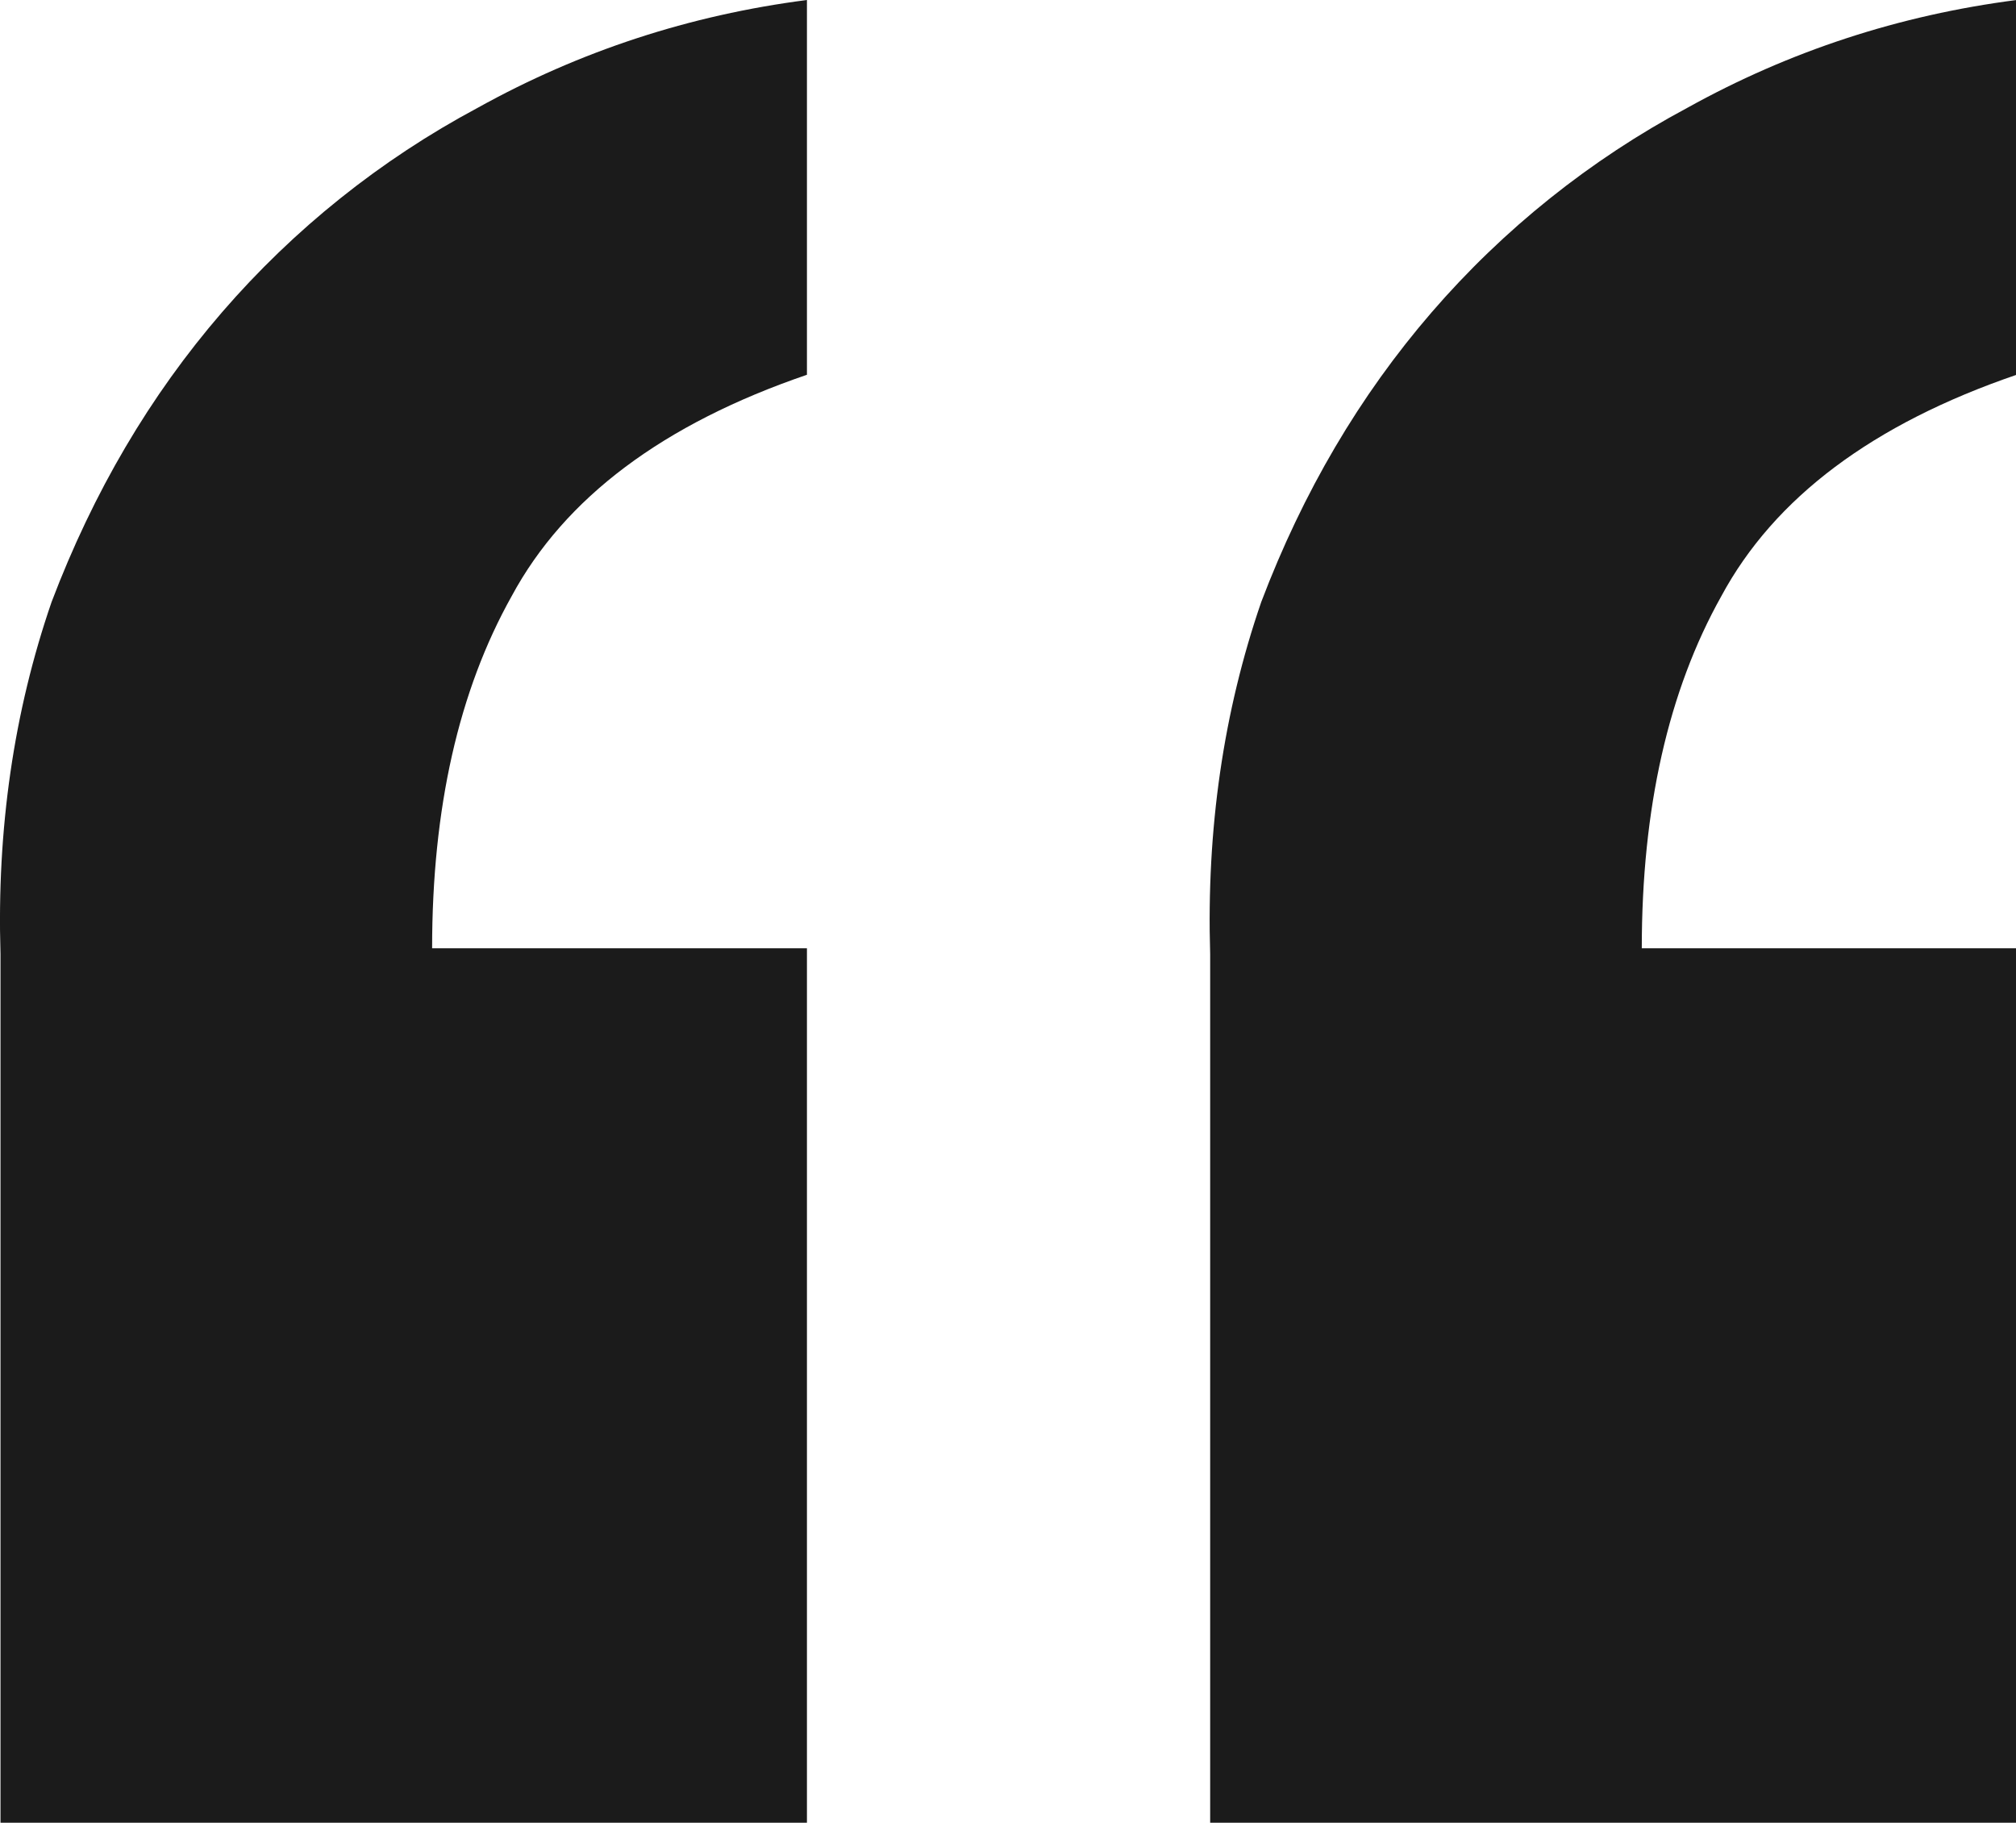
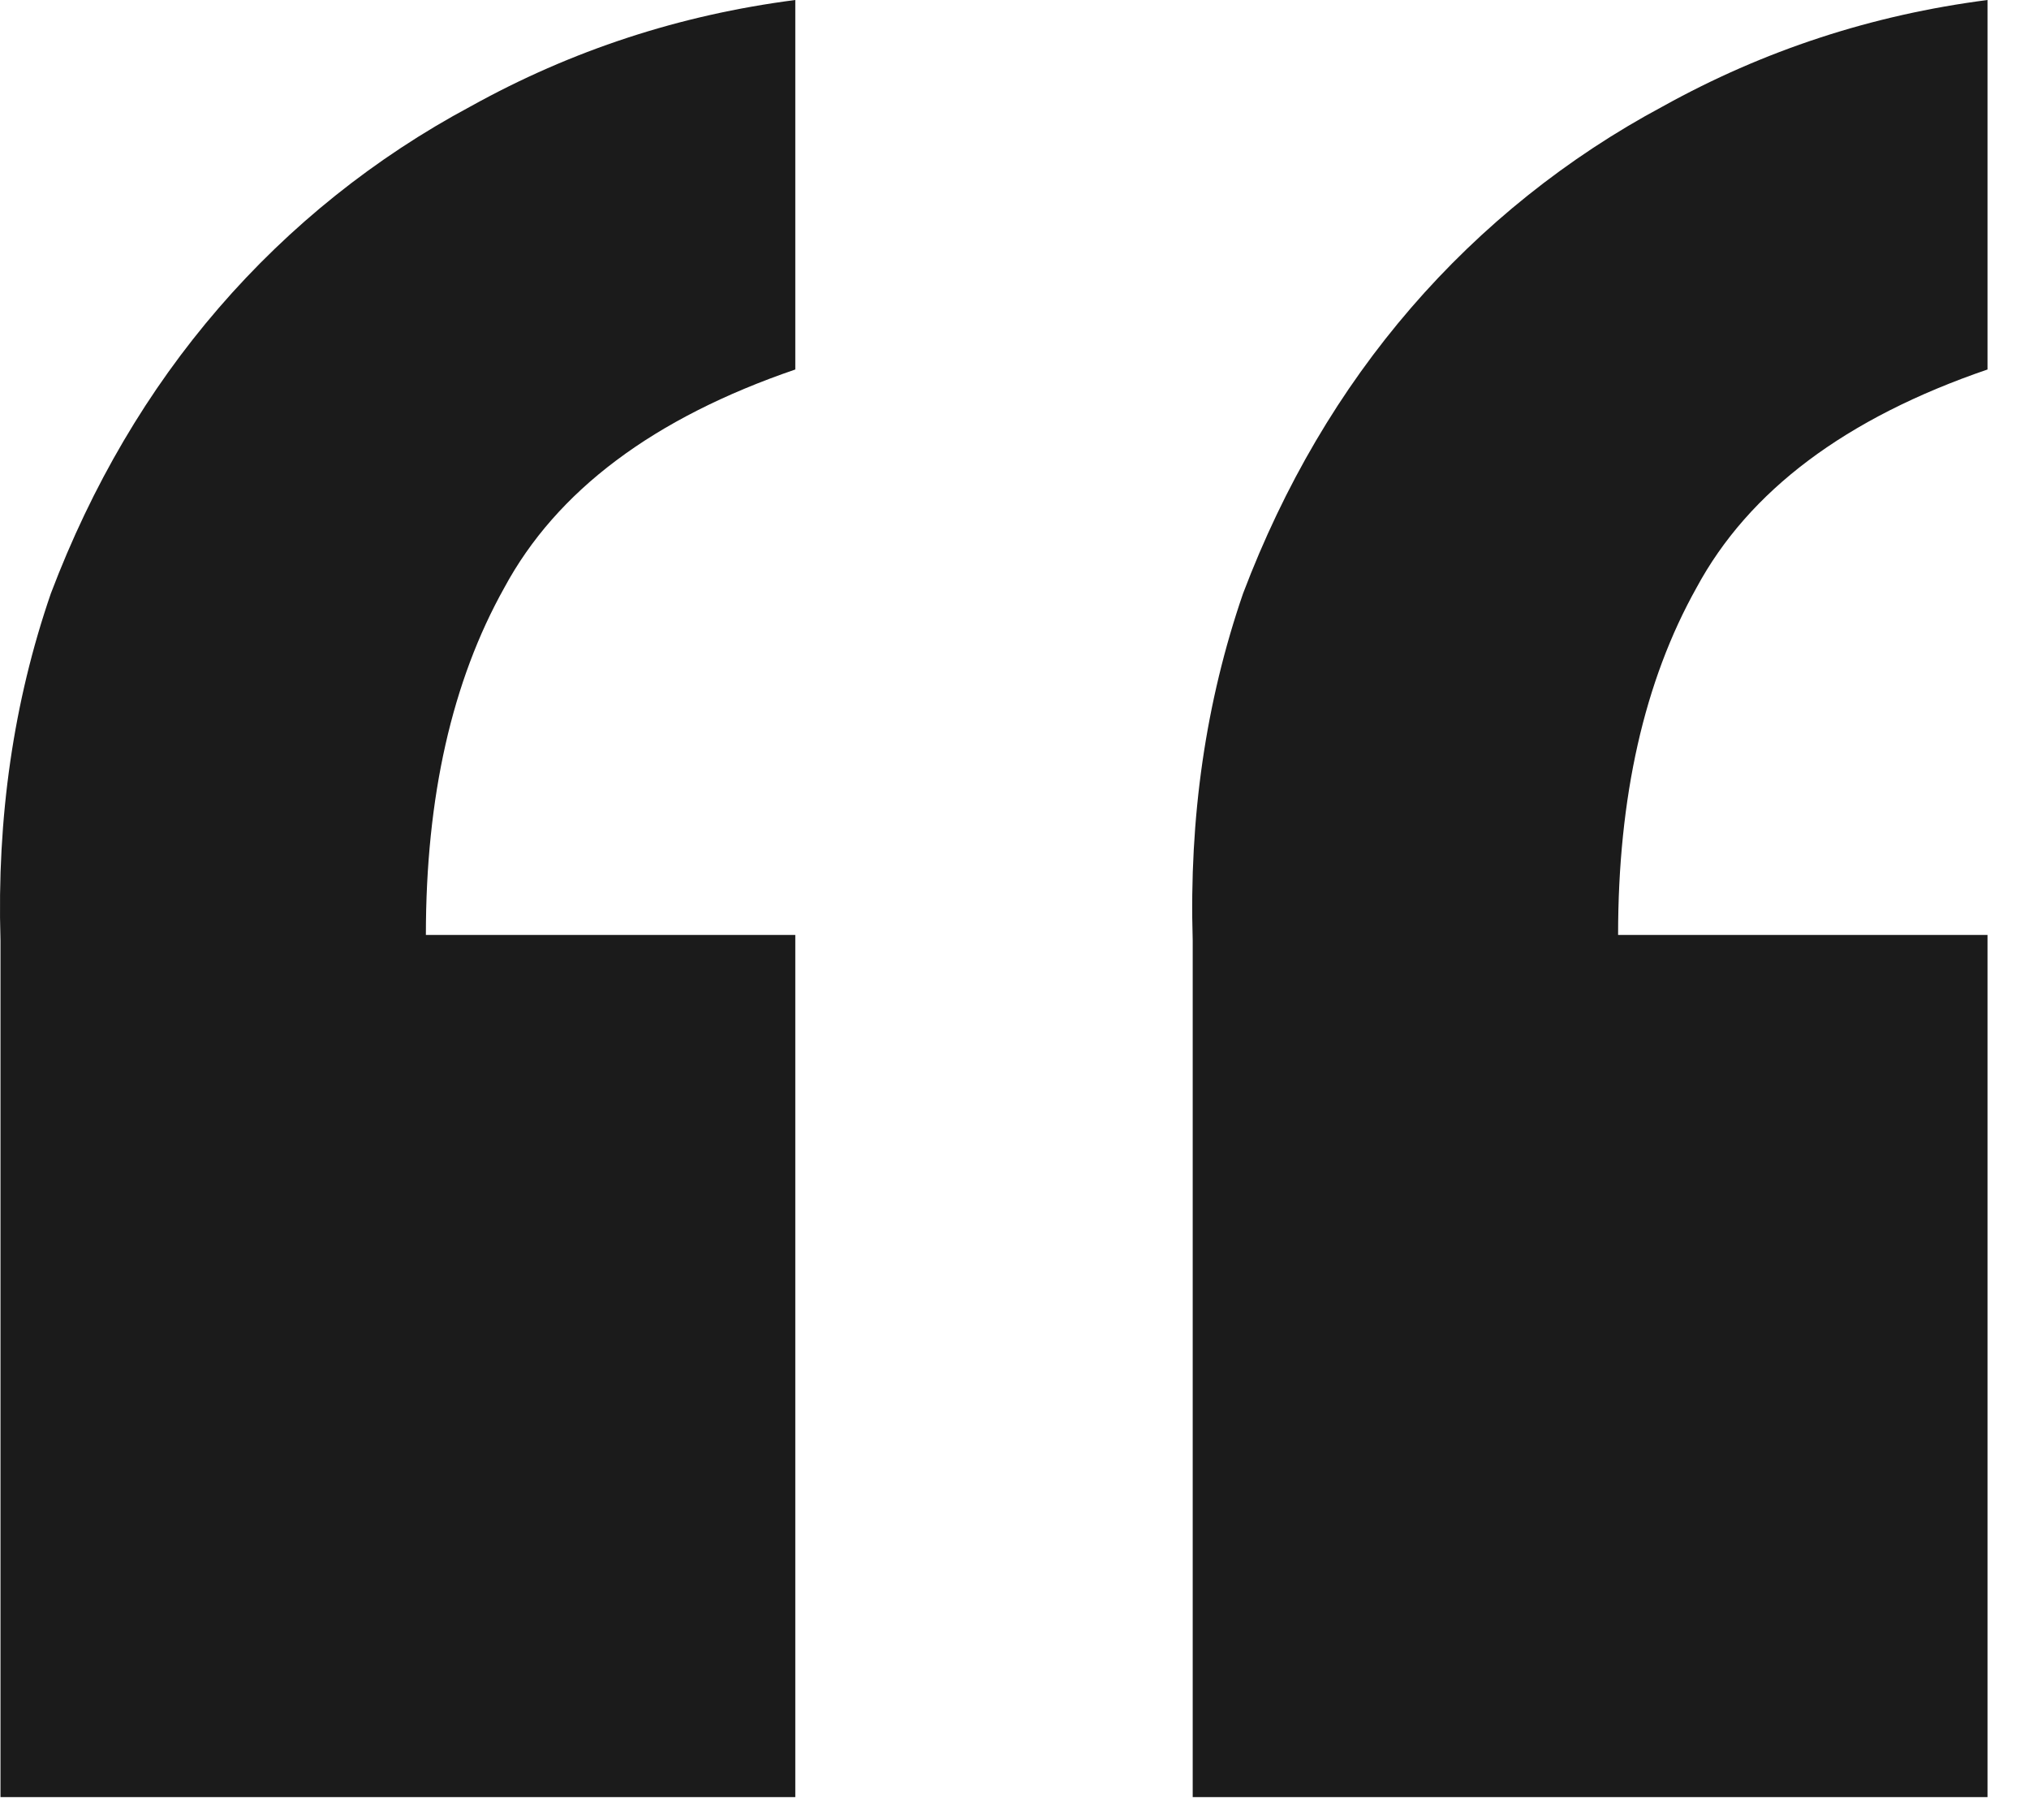
- <svg xmlns="http://www.w3.org/2000/svg" fill="none">
+ <svg xmlns="http://www.w3.org/2000/svg" viewBox="0 0 29 26" fill="none">
  <path d="M11.367 25.68H.007V13.44c-.053-1.76.187-3.413.72-4.96.587-1.547 1.387-2.907 2.4-4.08a12.615 12.615 0 013.6-2.88C8.167.72 9.714.213 11.367 0v5.28c-2.026.693-3.413 1.733-4.16 3.12-.746 1.333-1.12 2.987-1.12 4.96h5.28v12.32zm17.04 0h-11.36V13.44c-.053-1.76.187-3.413.72-4.96.587-1.547 1.387-2.907 2.4-4.08a12.616 12.616 0 013.6-2.88c1.44-.8 2.987-1.307 4.64-1.52v5.28c-2.026.693-3.413 1.733-4.16 3.12-.746 1.333-1.12 2.987-1.12 4.96h5.28v12.32z" fill="#1B1B1B" />
</svg>
